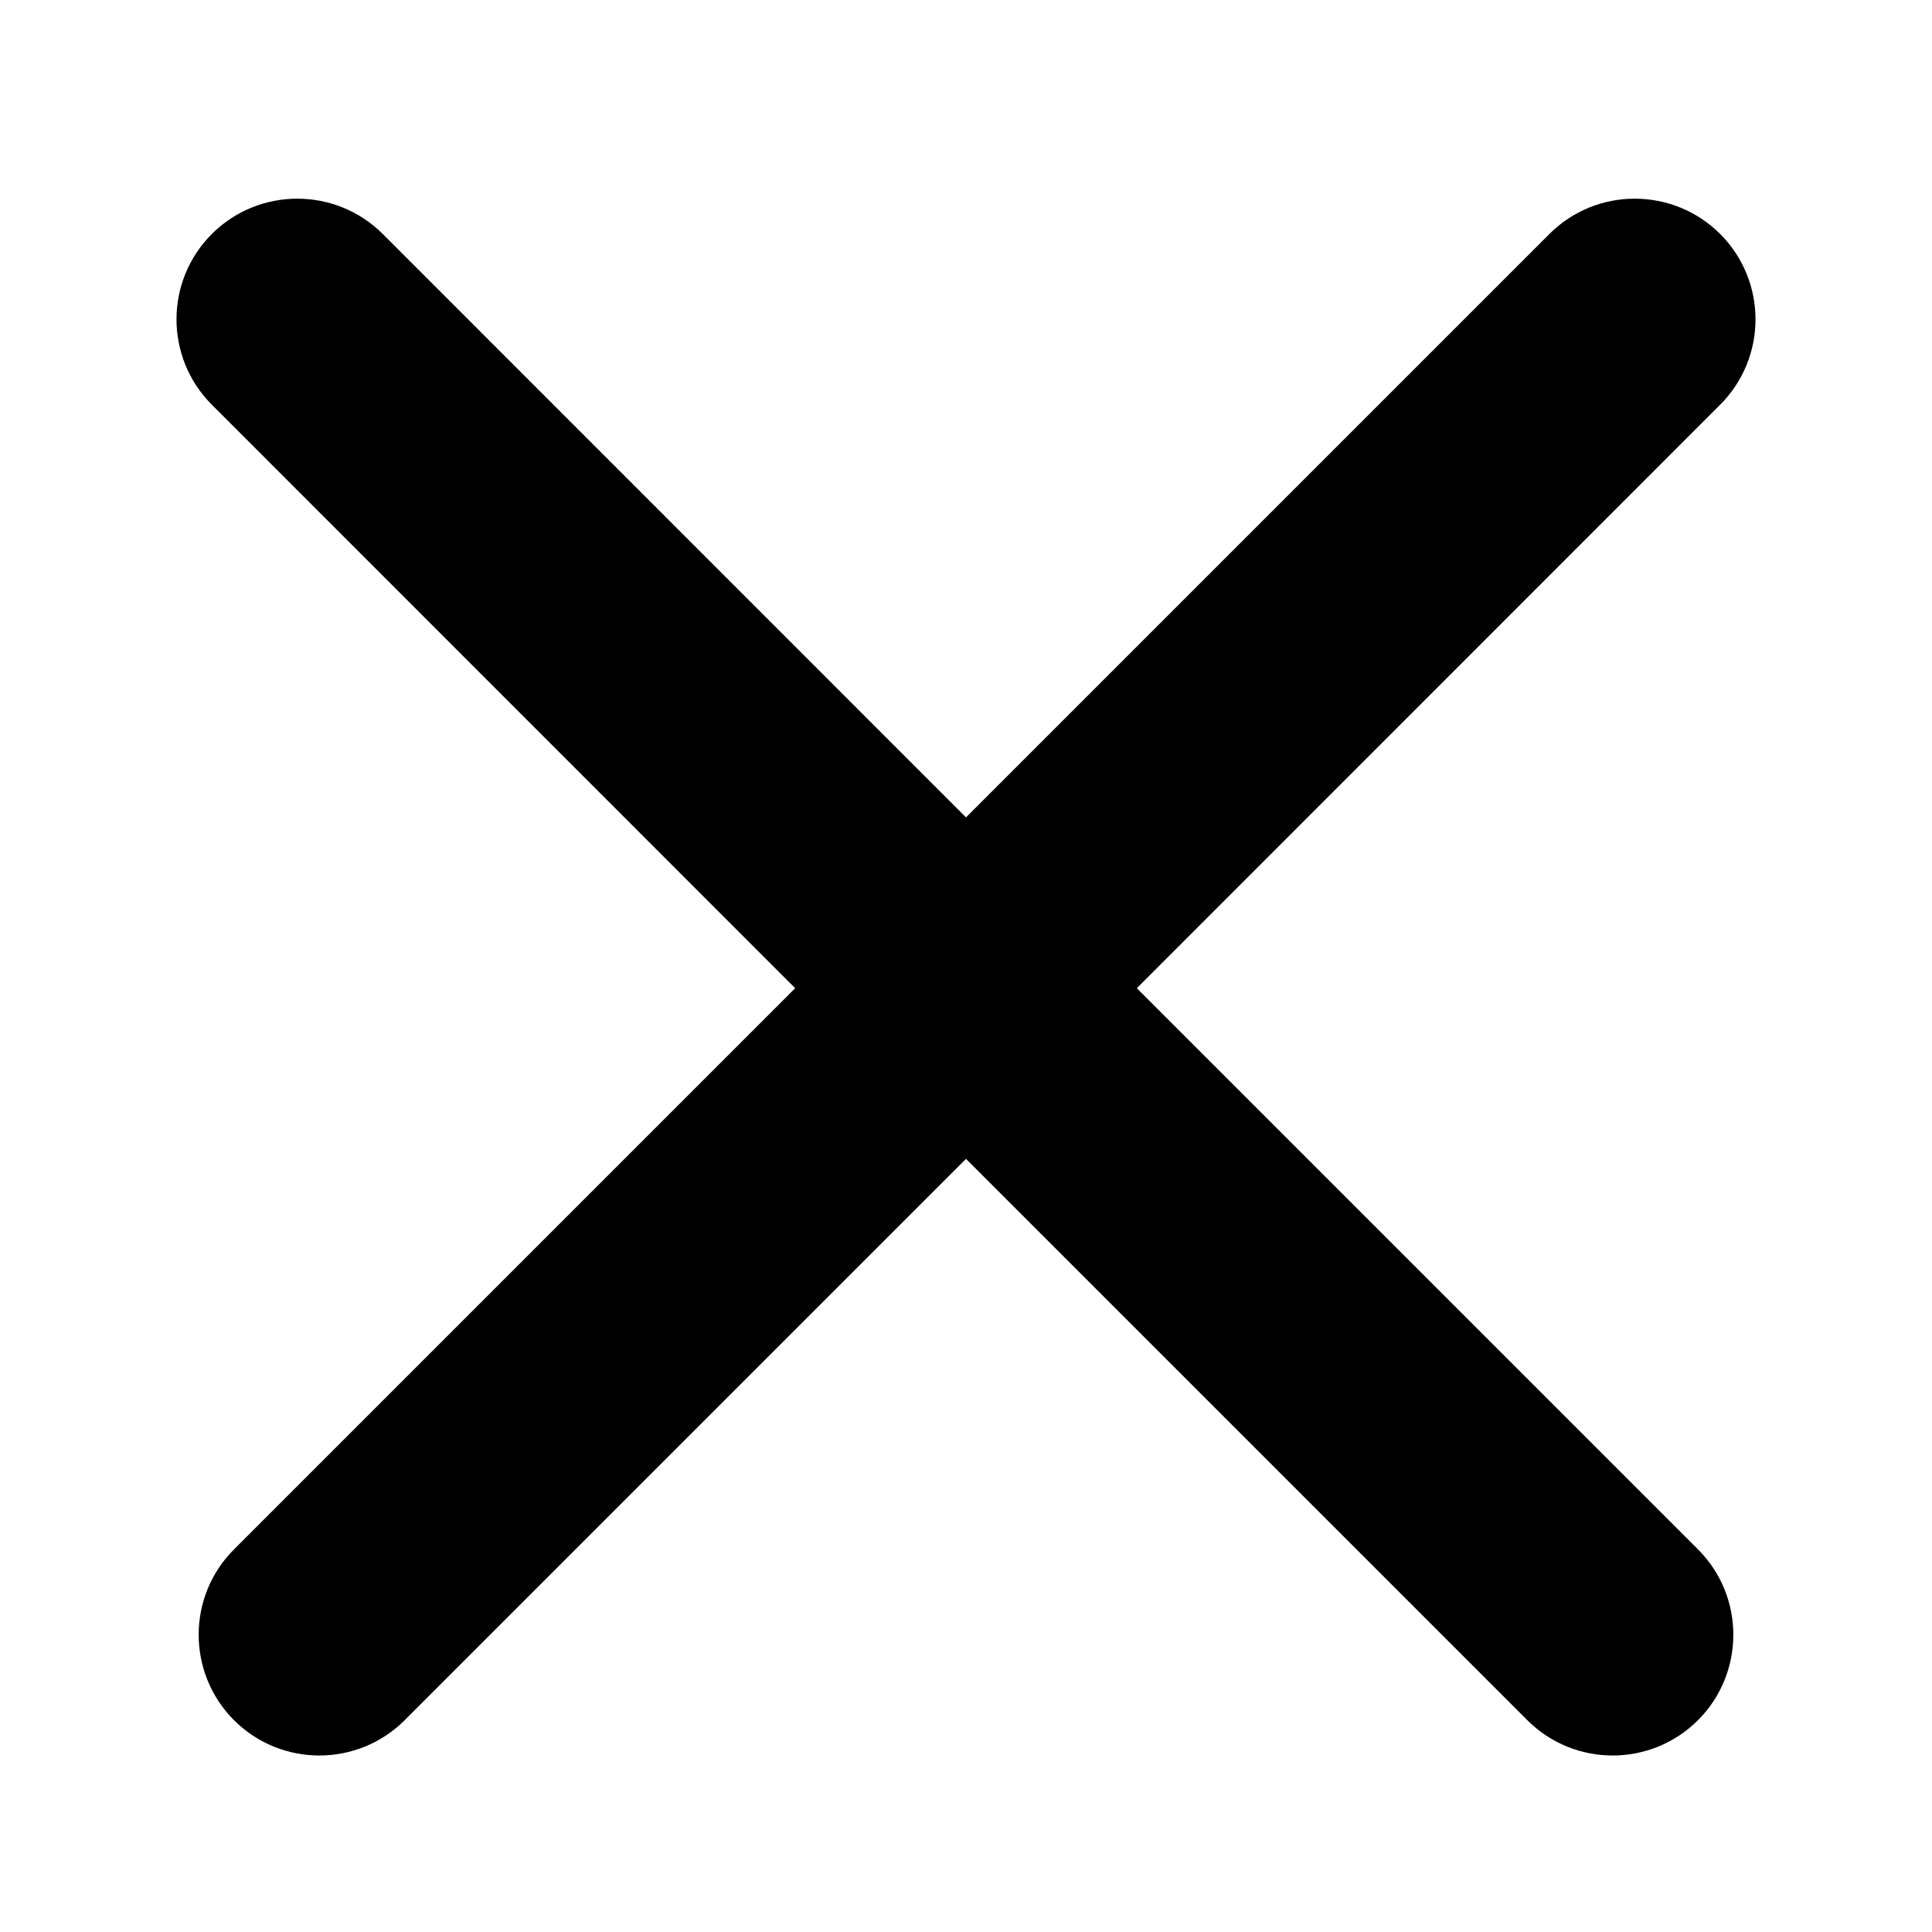
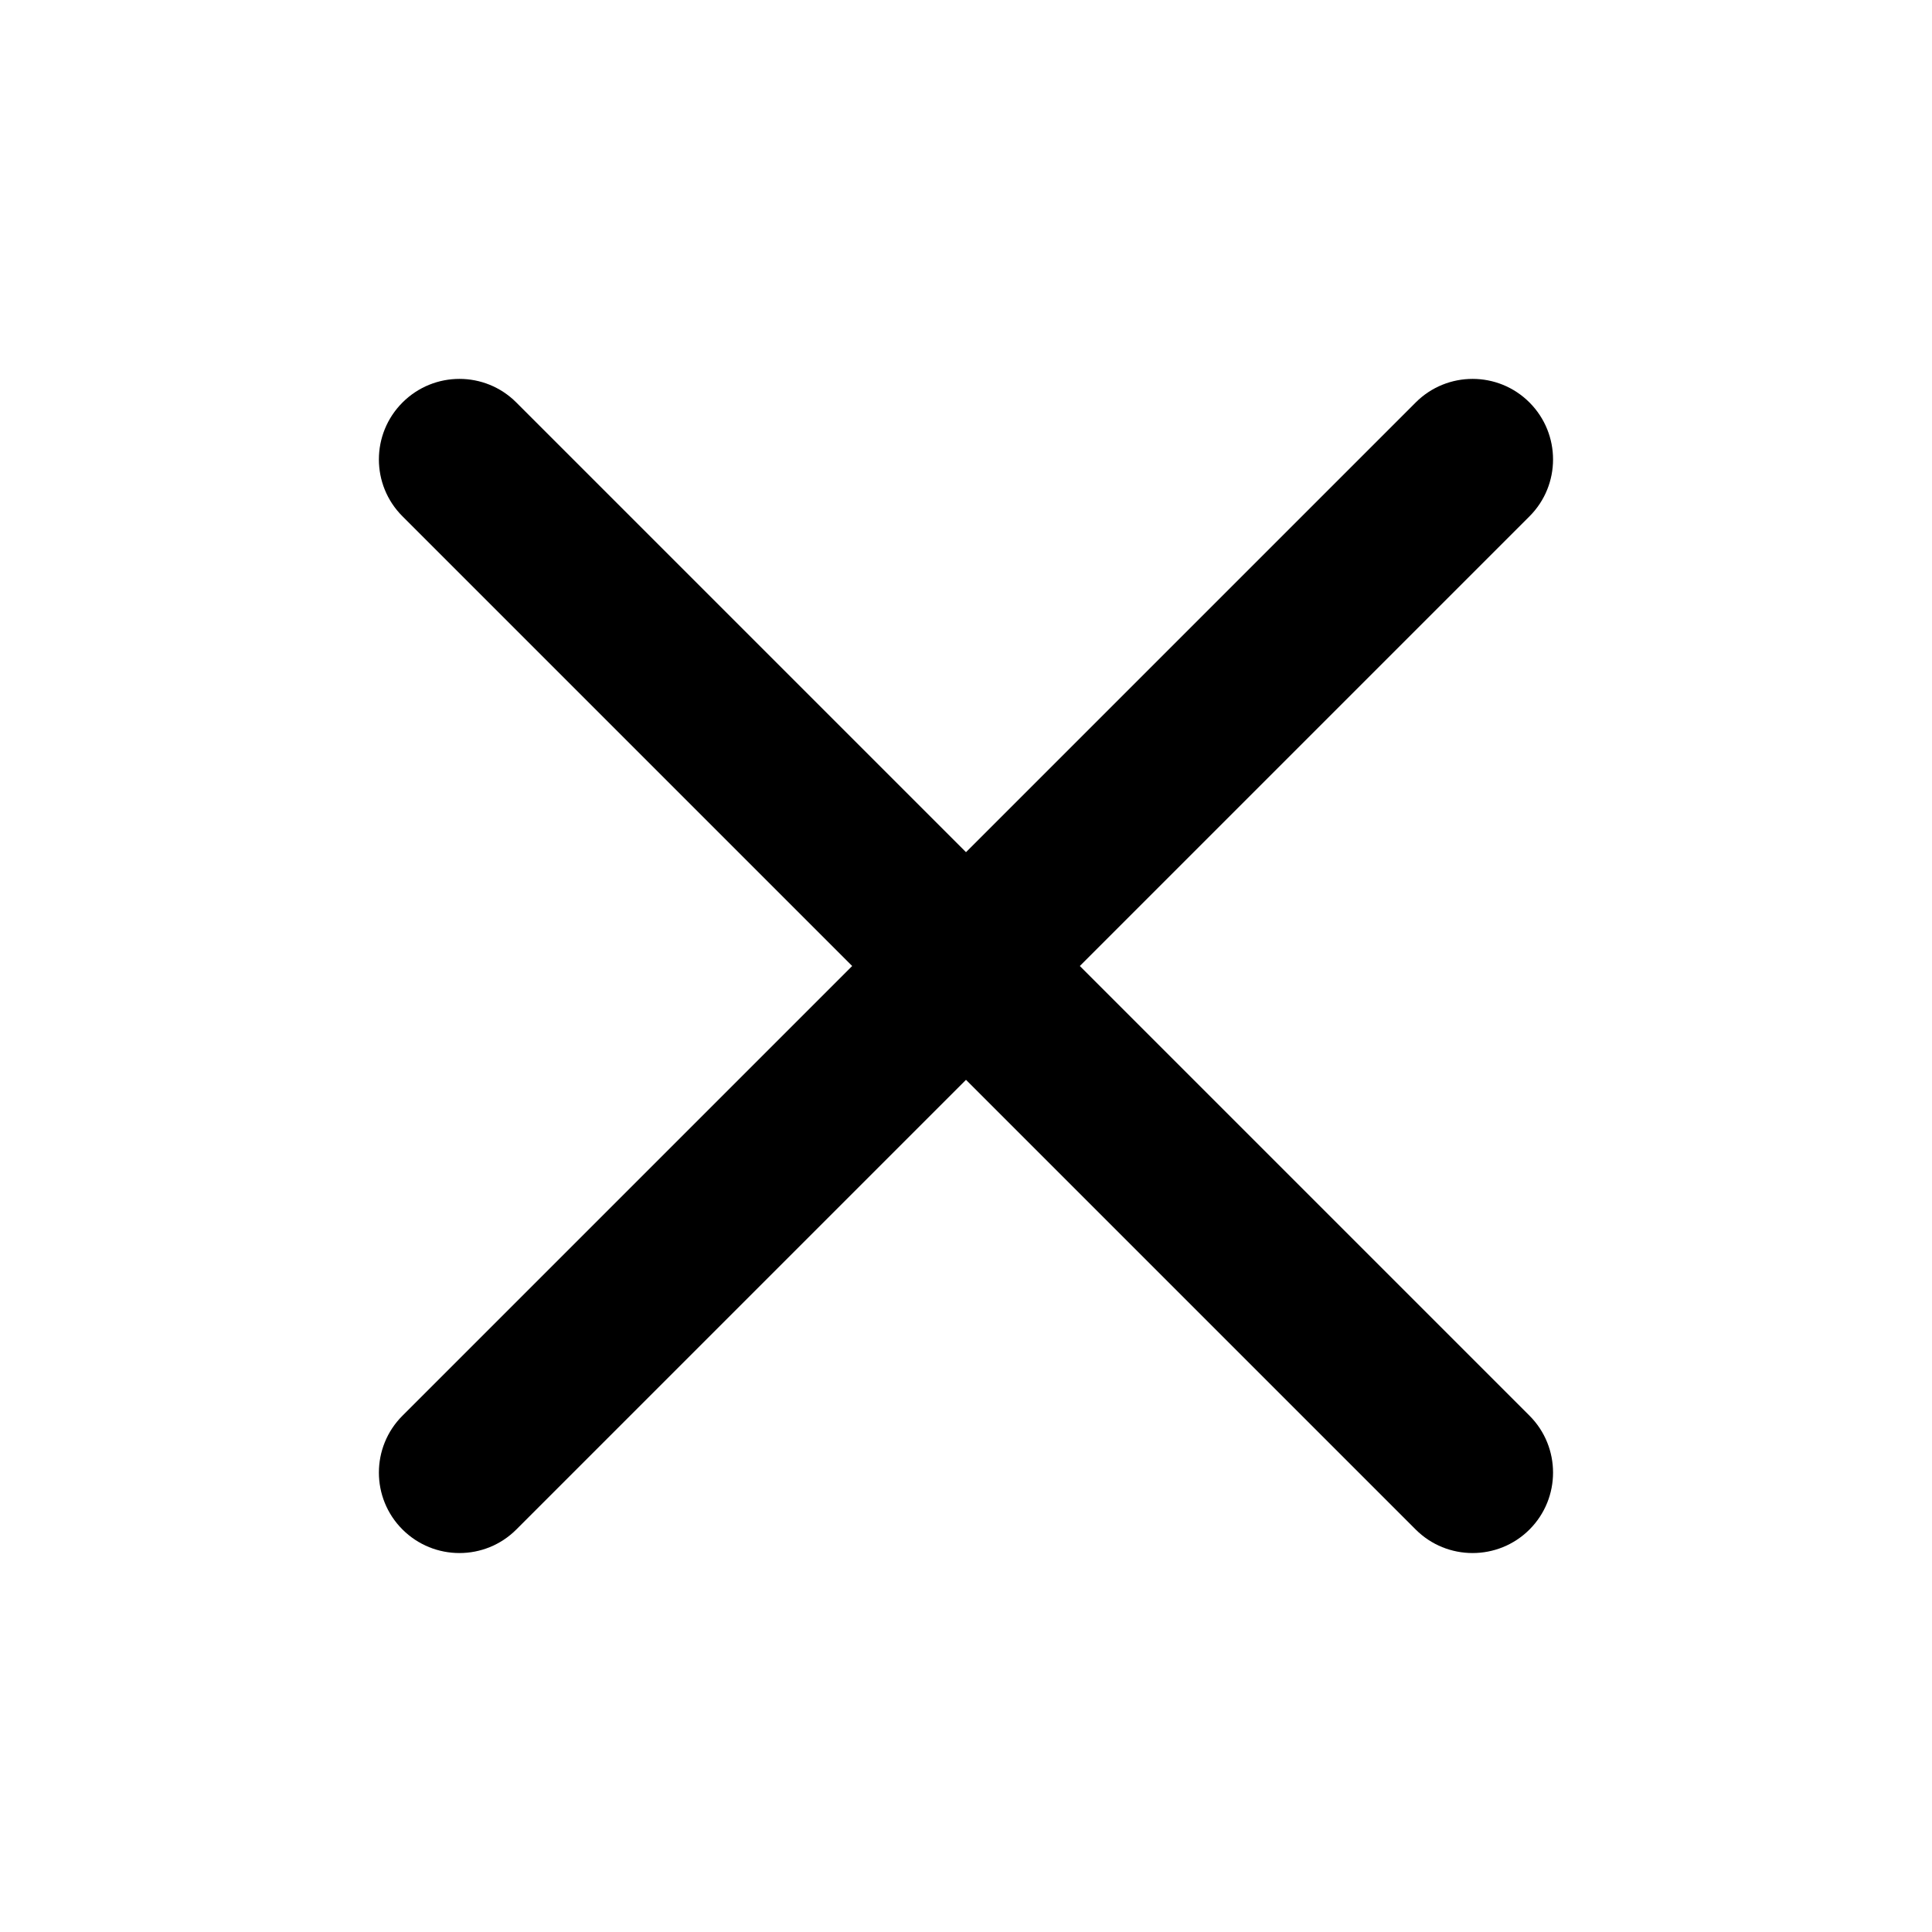
- <svg xmlns="http://www.w3.org/2000/svg" viewBox="0 0 12 12">
-   <path d="M10.684 2.514C10.977 2.221 10.977 1.746 10.684 1.453C10.391 1.161 9.916 1.161 9.624 1.453L6 5.077L2.377 1.453C2.084 1.161 1.609 1.161 1.316 1.453C1.023 1.746 1.023 2.221 1.316 2.514L4.939 6.138L1.453 9.624C1.161 9.916 1.161 10.391 1.453 10.684C1.746 10.977 2.221 10.977 2.514 10.684L6 7.198L9.486 10.684C9.779 10.977 10.254 10.977 10.547 10.684C10.839 10.391 10.839 9.916 10.547 9.624L7.061 6.138L10.684 2.514Z" />
+ <svg xmlns="http://www.w3.org/2000/svg" viewBox="0 0 24 24">
+   <path d="M6.414 5C6.024 4.609 5.391 4.609 5 5C4.609 5.391 4.609 6.024 5 6.414L10.586 12L5 17.586C4.609 17.976 4.609 18.61 5 19C5.391 19.39 6.024 19.39 6.414 19L12 13.414L17.586 19C17.976 19.39 18.61 19.39 19 19C19.39 18.61 19.39 17.976 19 17.586L13.414 12L19 6.414C19.39 6.024 19.39 5.391 19 5C18.61 4.609 17.976 4.609 17.586 5L12 10.586L6.414 5Z" />
</svg>
